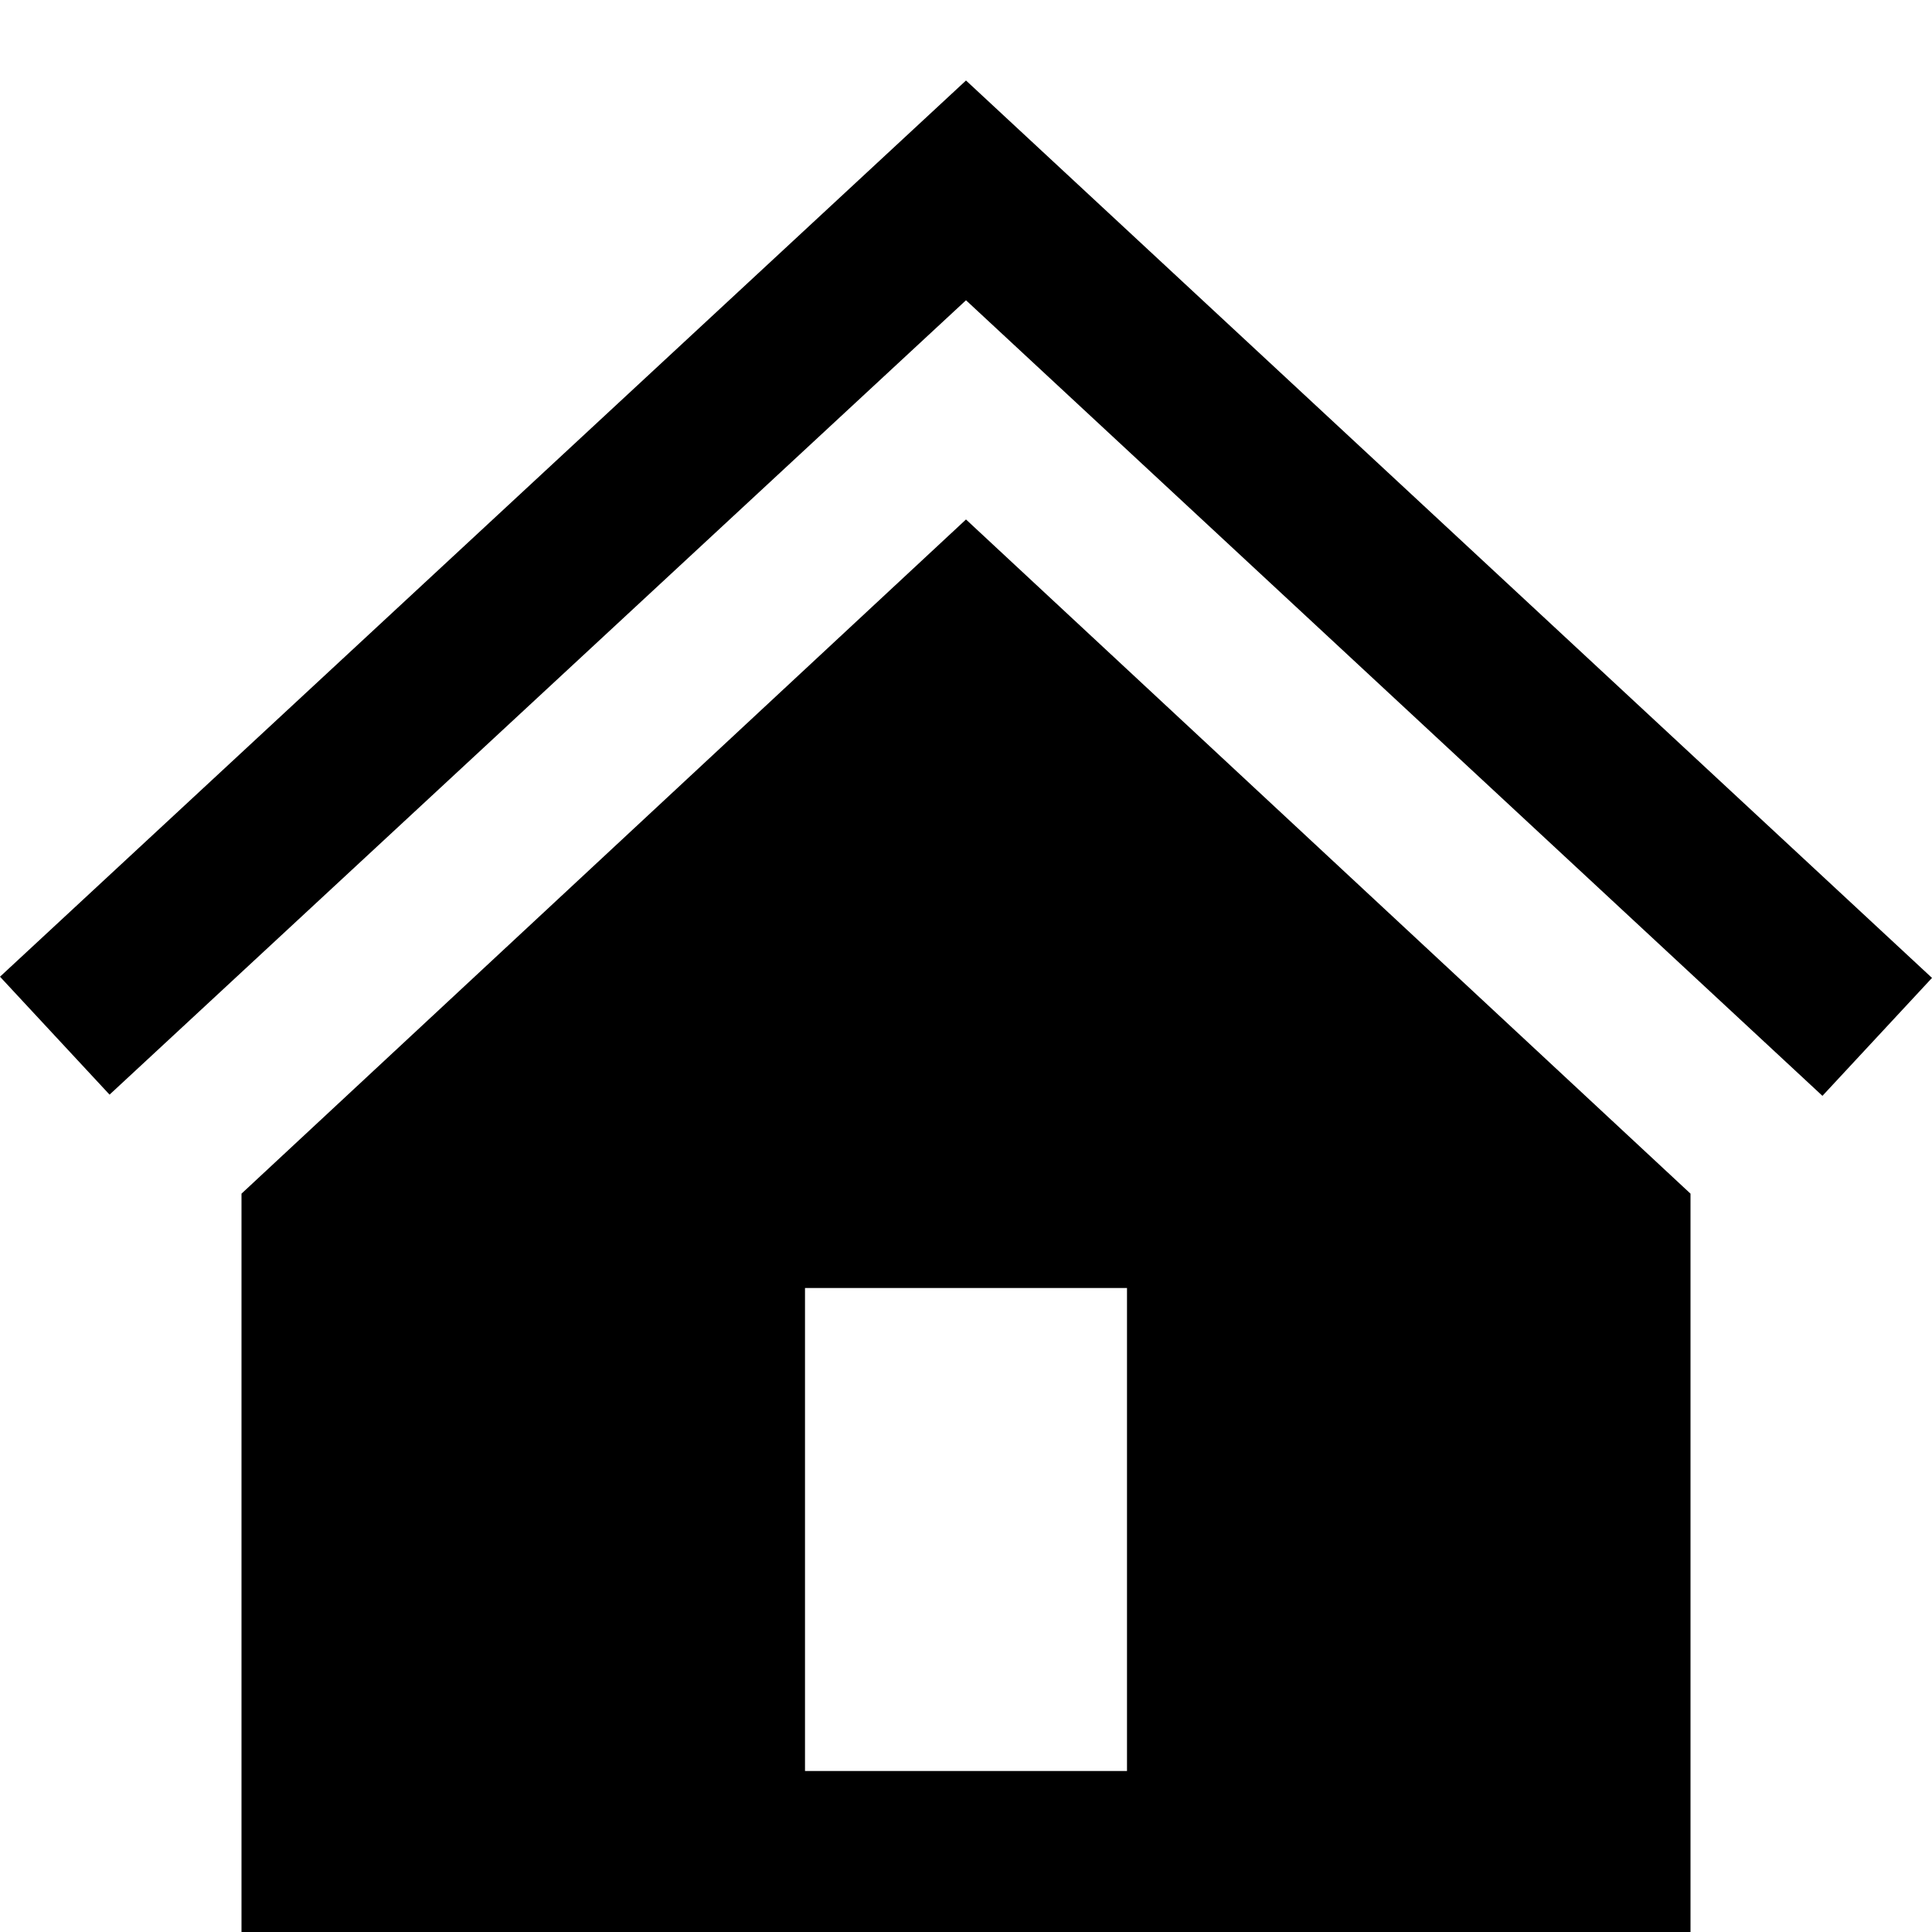
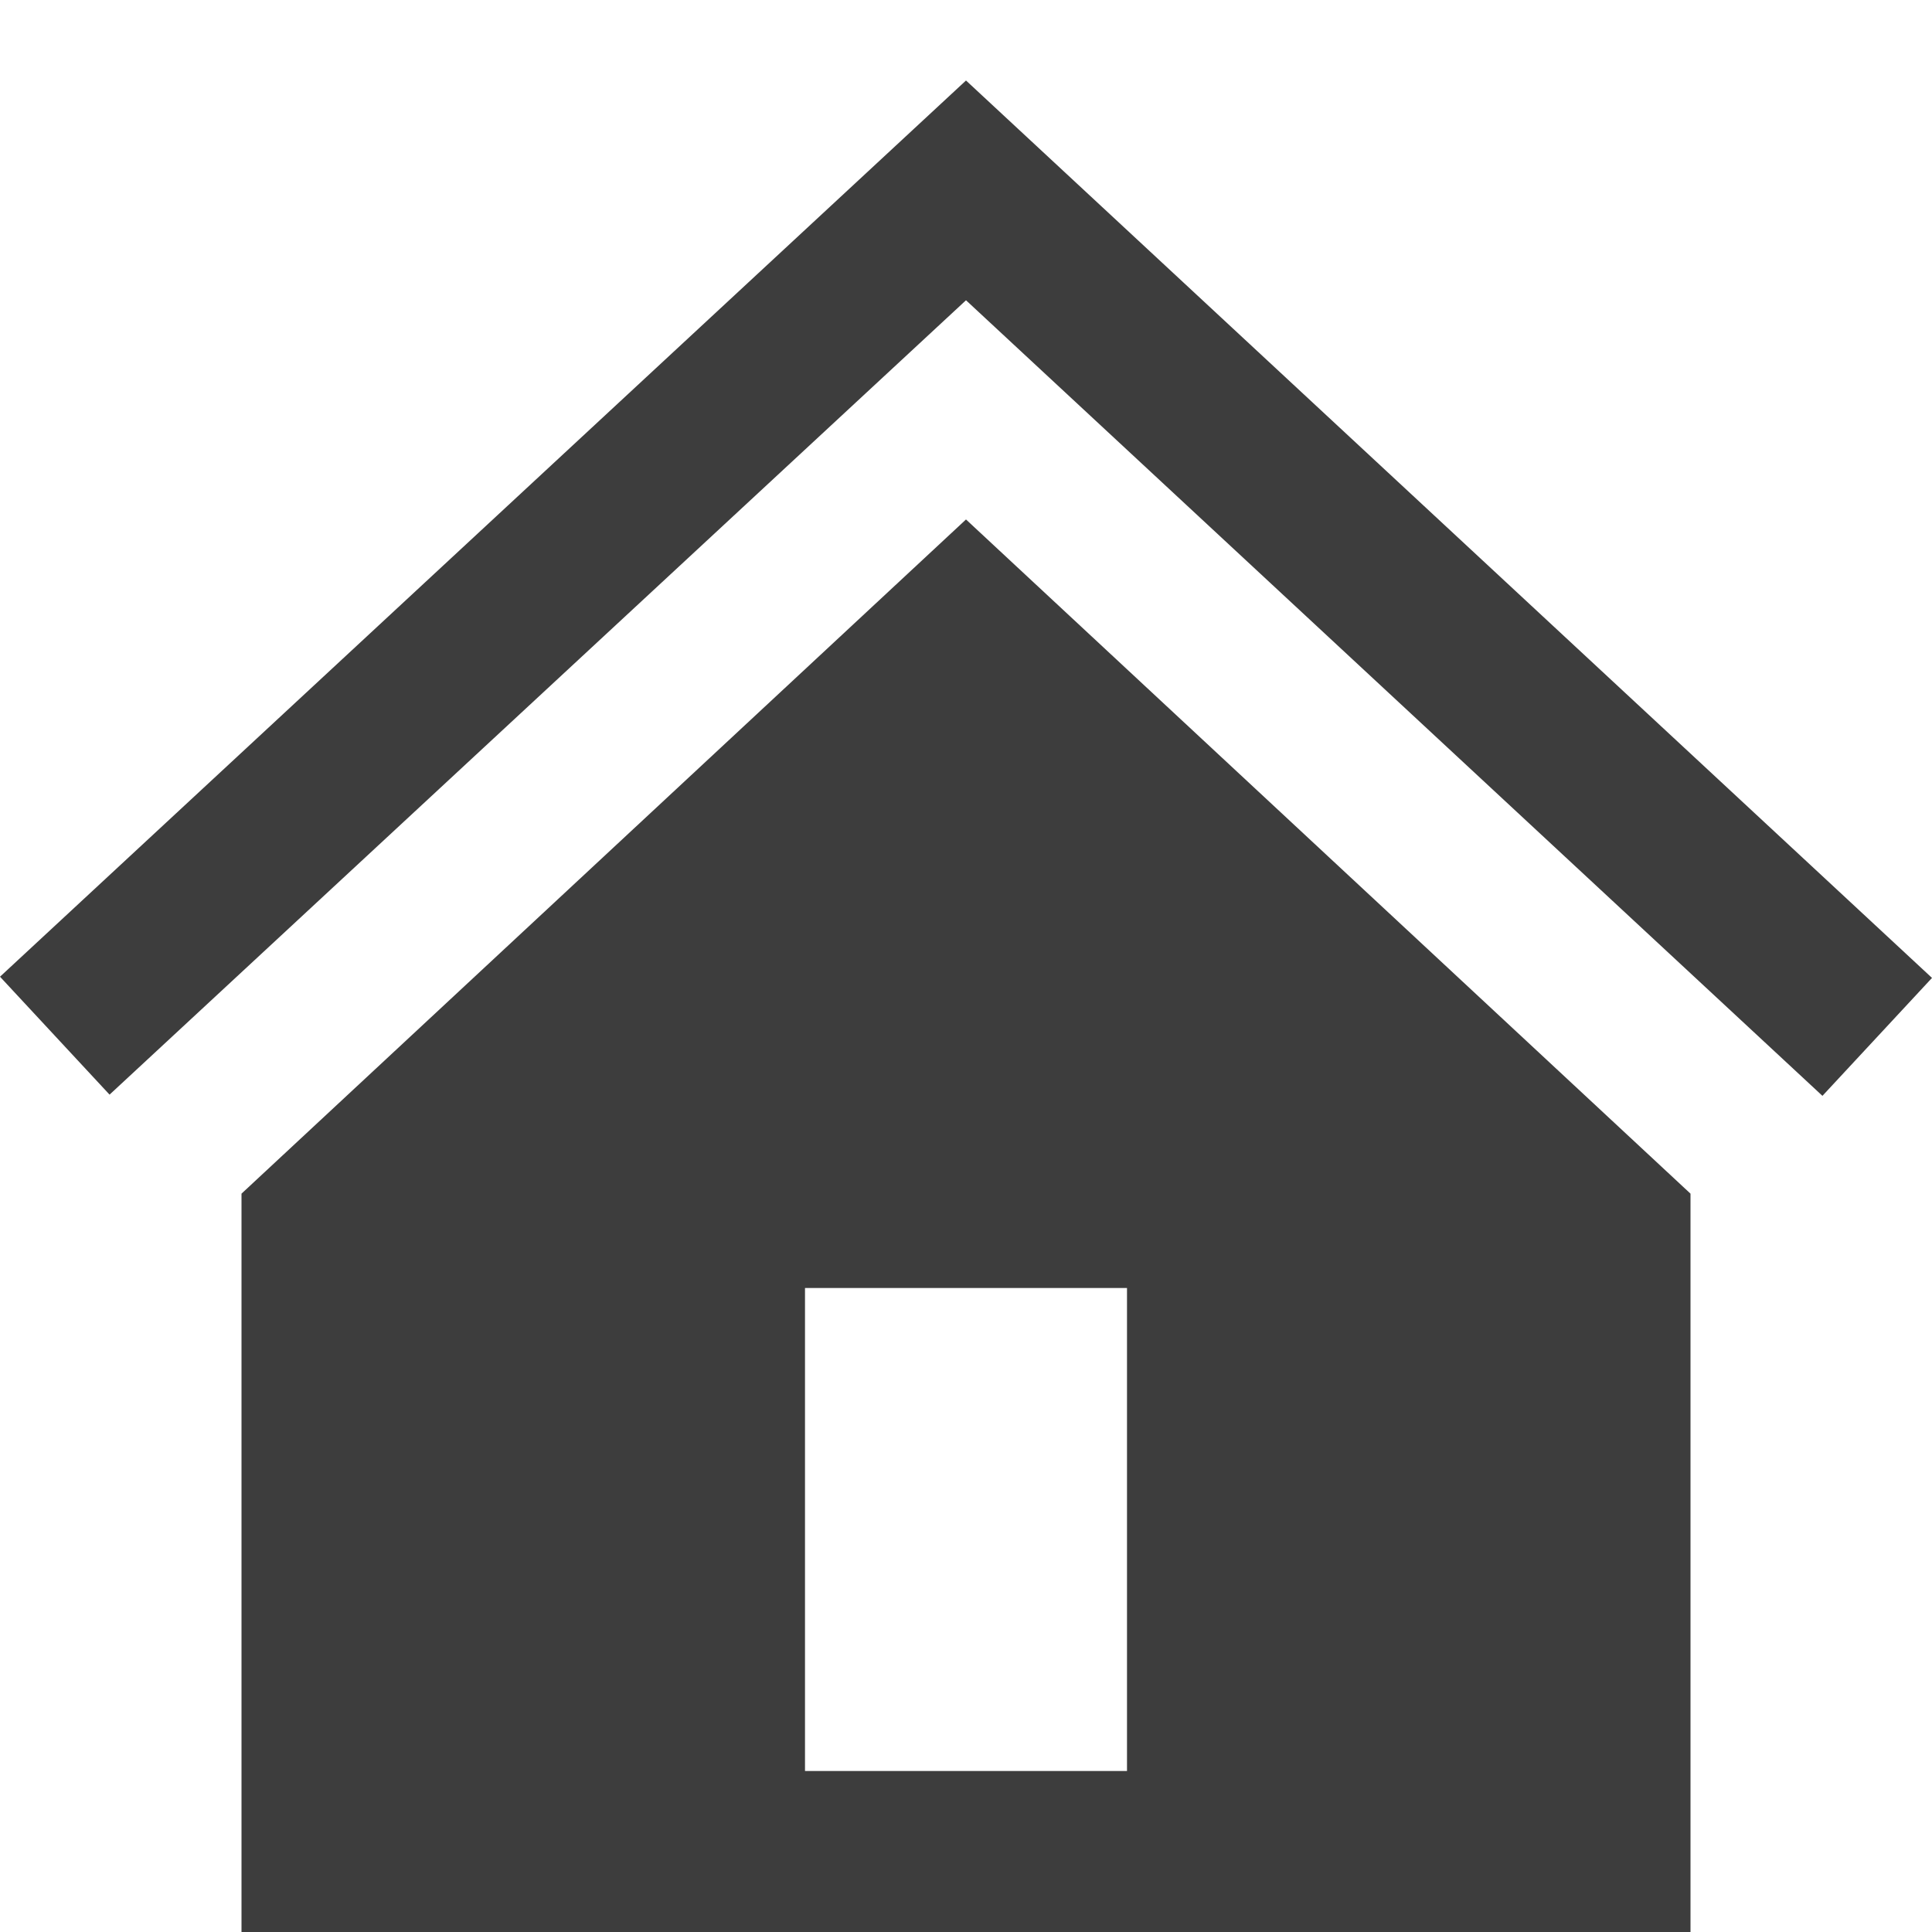
- <svg xmlns="http://www.w3.org/2000/svg" width="24" height="24" viewBox="0 0 24 24">
+ <svg xmlns="http://www.w3.org/2000/svg" fill="#3d3d3d" width="24" height="24" viewBox="0 0 24 24">
  <path d="M3 14.828v9.172h18v-9.172l-9-8.375-9 8.375zm11 7.172h-4v-6h4v6zm10-9.852l-1.361 1.465-10.639-9.883-10.639 9.868-1.361-1.465 12-11.133 12 11.148z" />
</svg>
